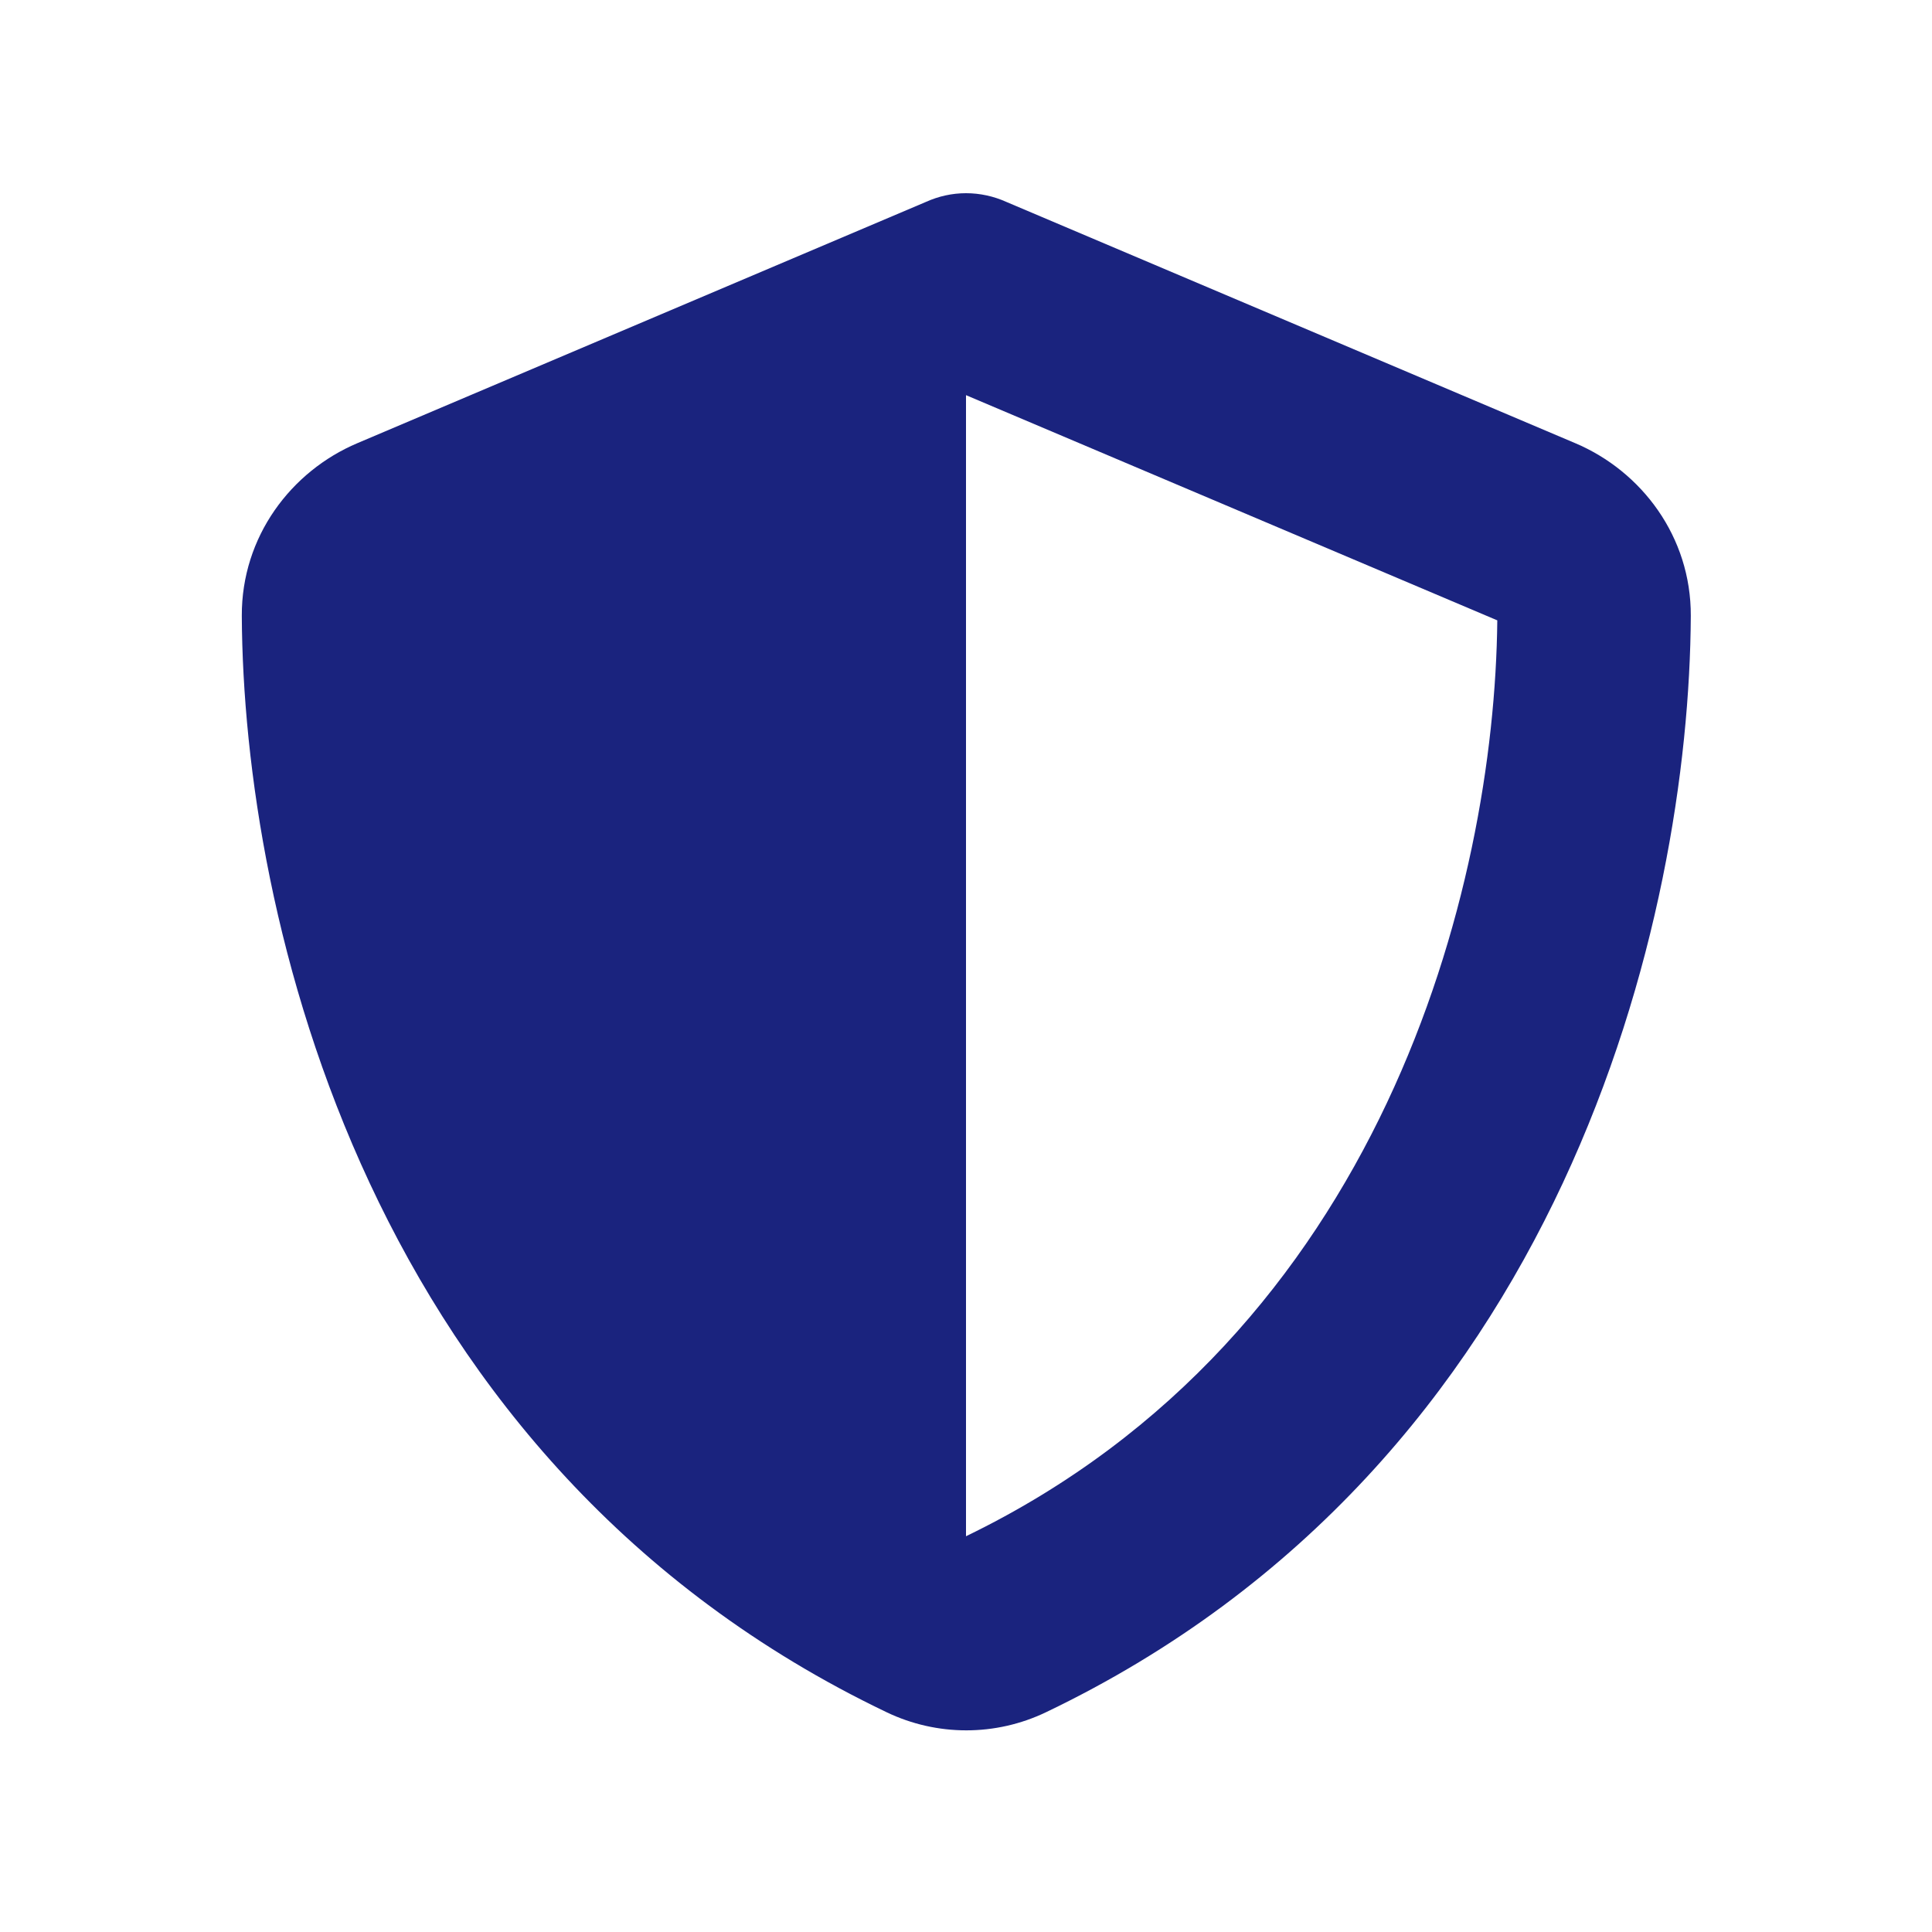
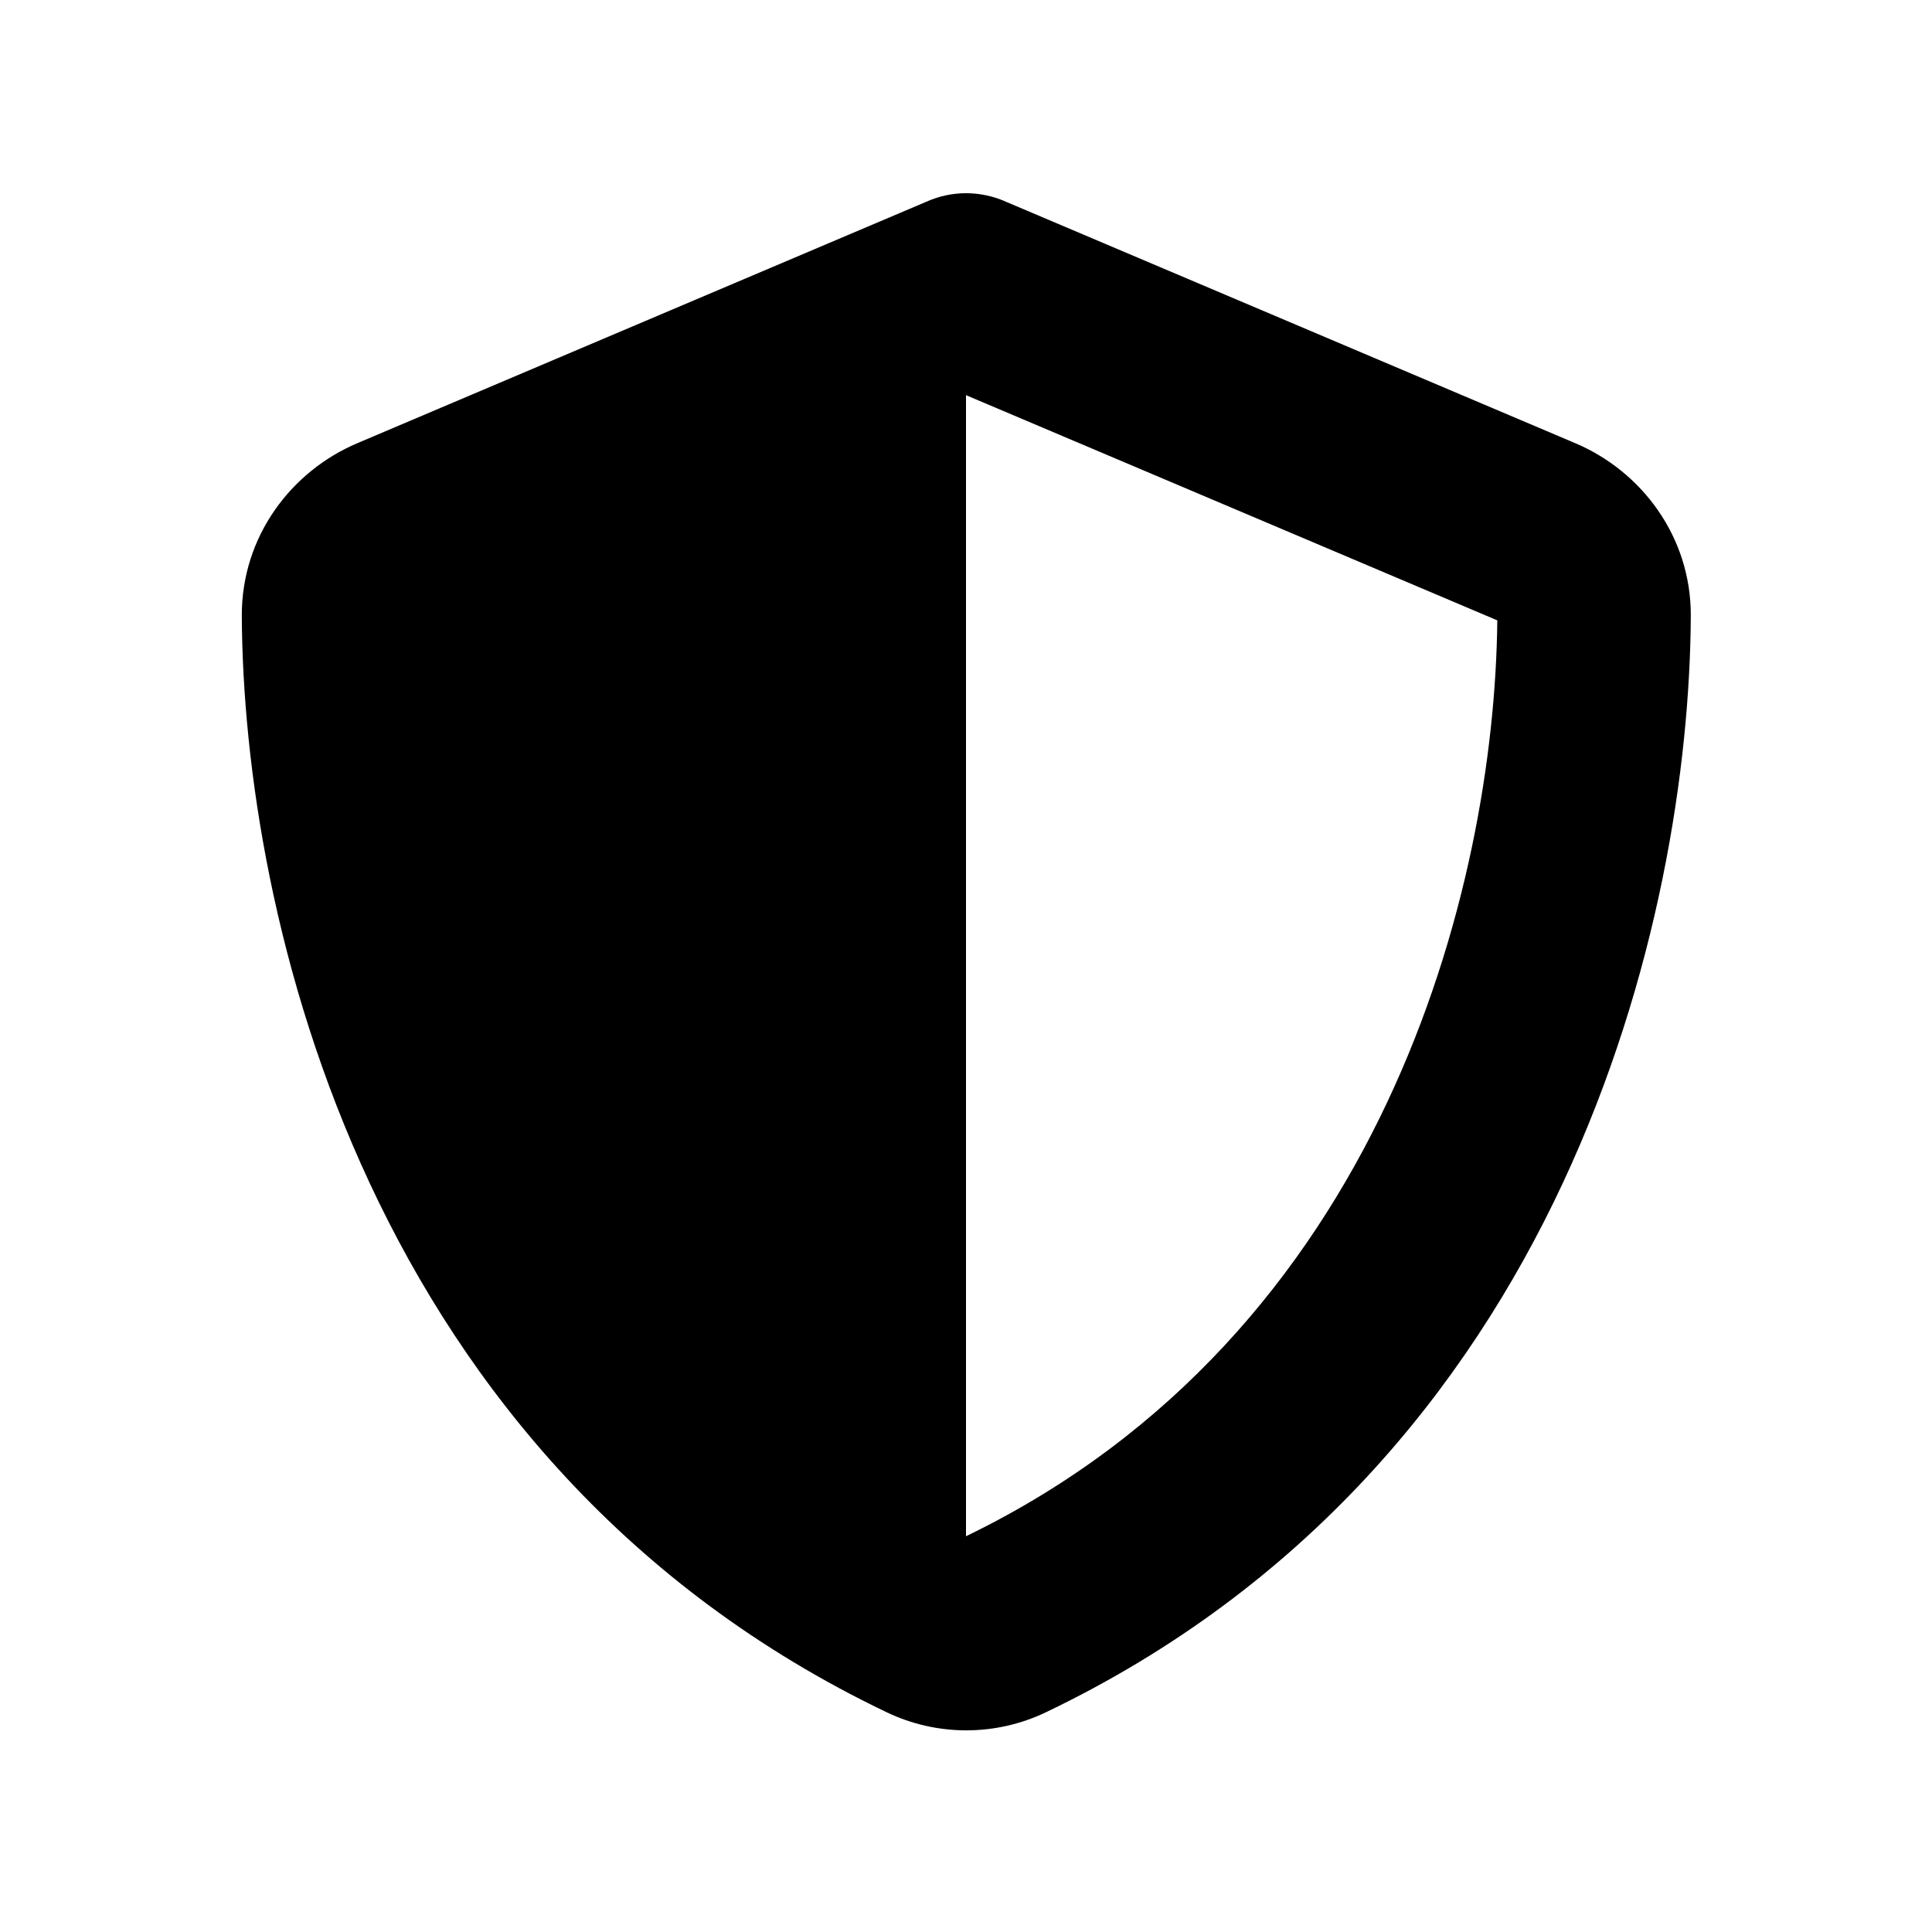
<svg xmlns="http://www.w3.org/2000/svg" viewBox="0 0 640 640">
-   <path fill="#1a237e" d="M320 64C324.6 64 329.2 65 333.4 66.9L521.8 146.8C543.8 156.1 560.2 177.8 560.1 204C559.6 303.2 518.8 484.7 346.5 567.2C329.8 575.2 310.4 575.2 293.7 567.2C121.3 484.7 80.6 303.2 80.1 204C80 177.8 96.4 156.1 118.4 146.8L306.7 66.9C310.9 65 315.4 64 320 64zM320 130.8L320 508.9C458 442.1 495.1 294.1 496 205.5L320 130.9L320 130.9z" />
+   <path fill="currentColor" d="M320 64C324.6 64 329.2 65 333.4 66.9L521.8 146.8C543.8 156.1 560.2 177.8 560.1 204C559.6 303.2 518.8 484.7 346.5 567.2C329.8 575.2 310.4 575.2 293.7 567.2C121.3 484.7 80.6 303.2 80.1 204C80 177.8 96.4 156.1 118.4 146.8L306.7 66.9C310.9 65 315.4 64 320 64zM320 130.8L320 508.9C458 442.1 495.1 294.1 496 205.5L320 130.9L320 130.9z" />
</svg>
